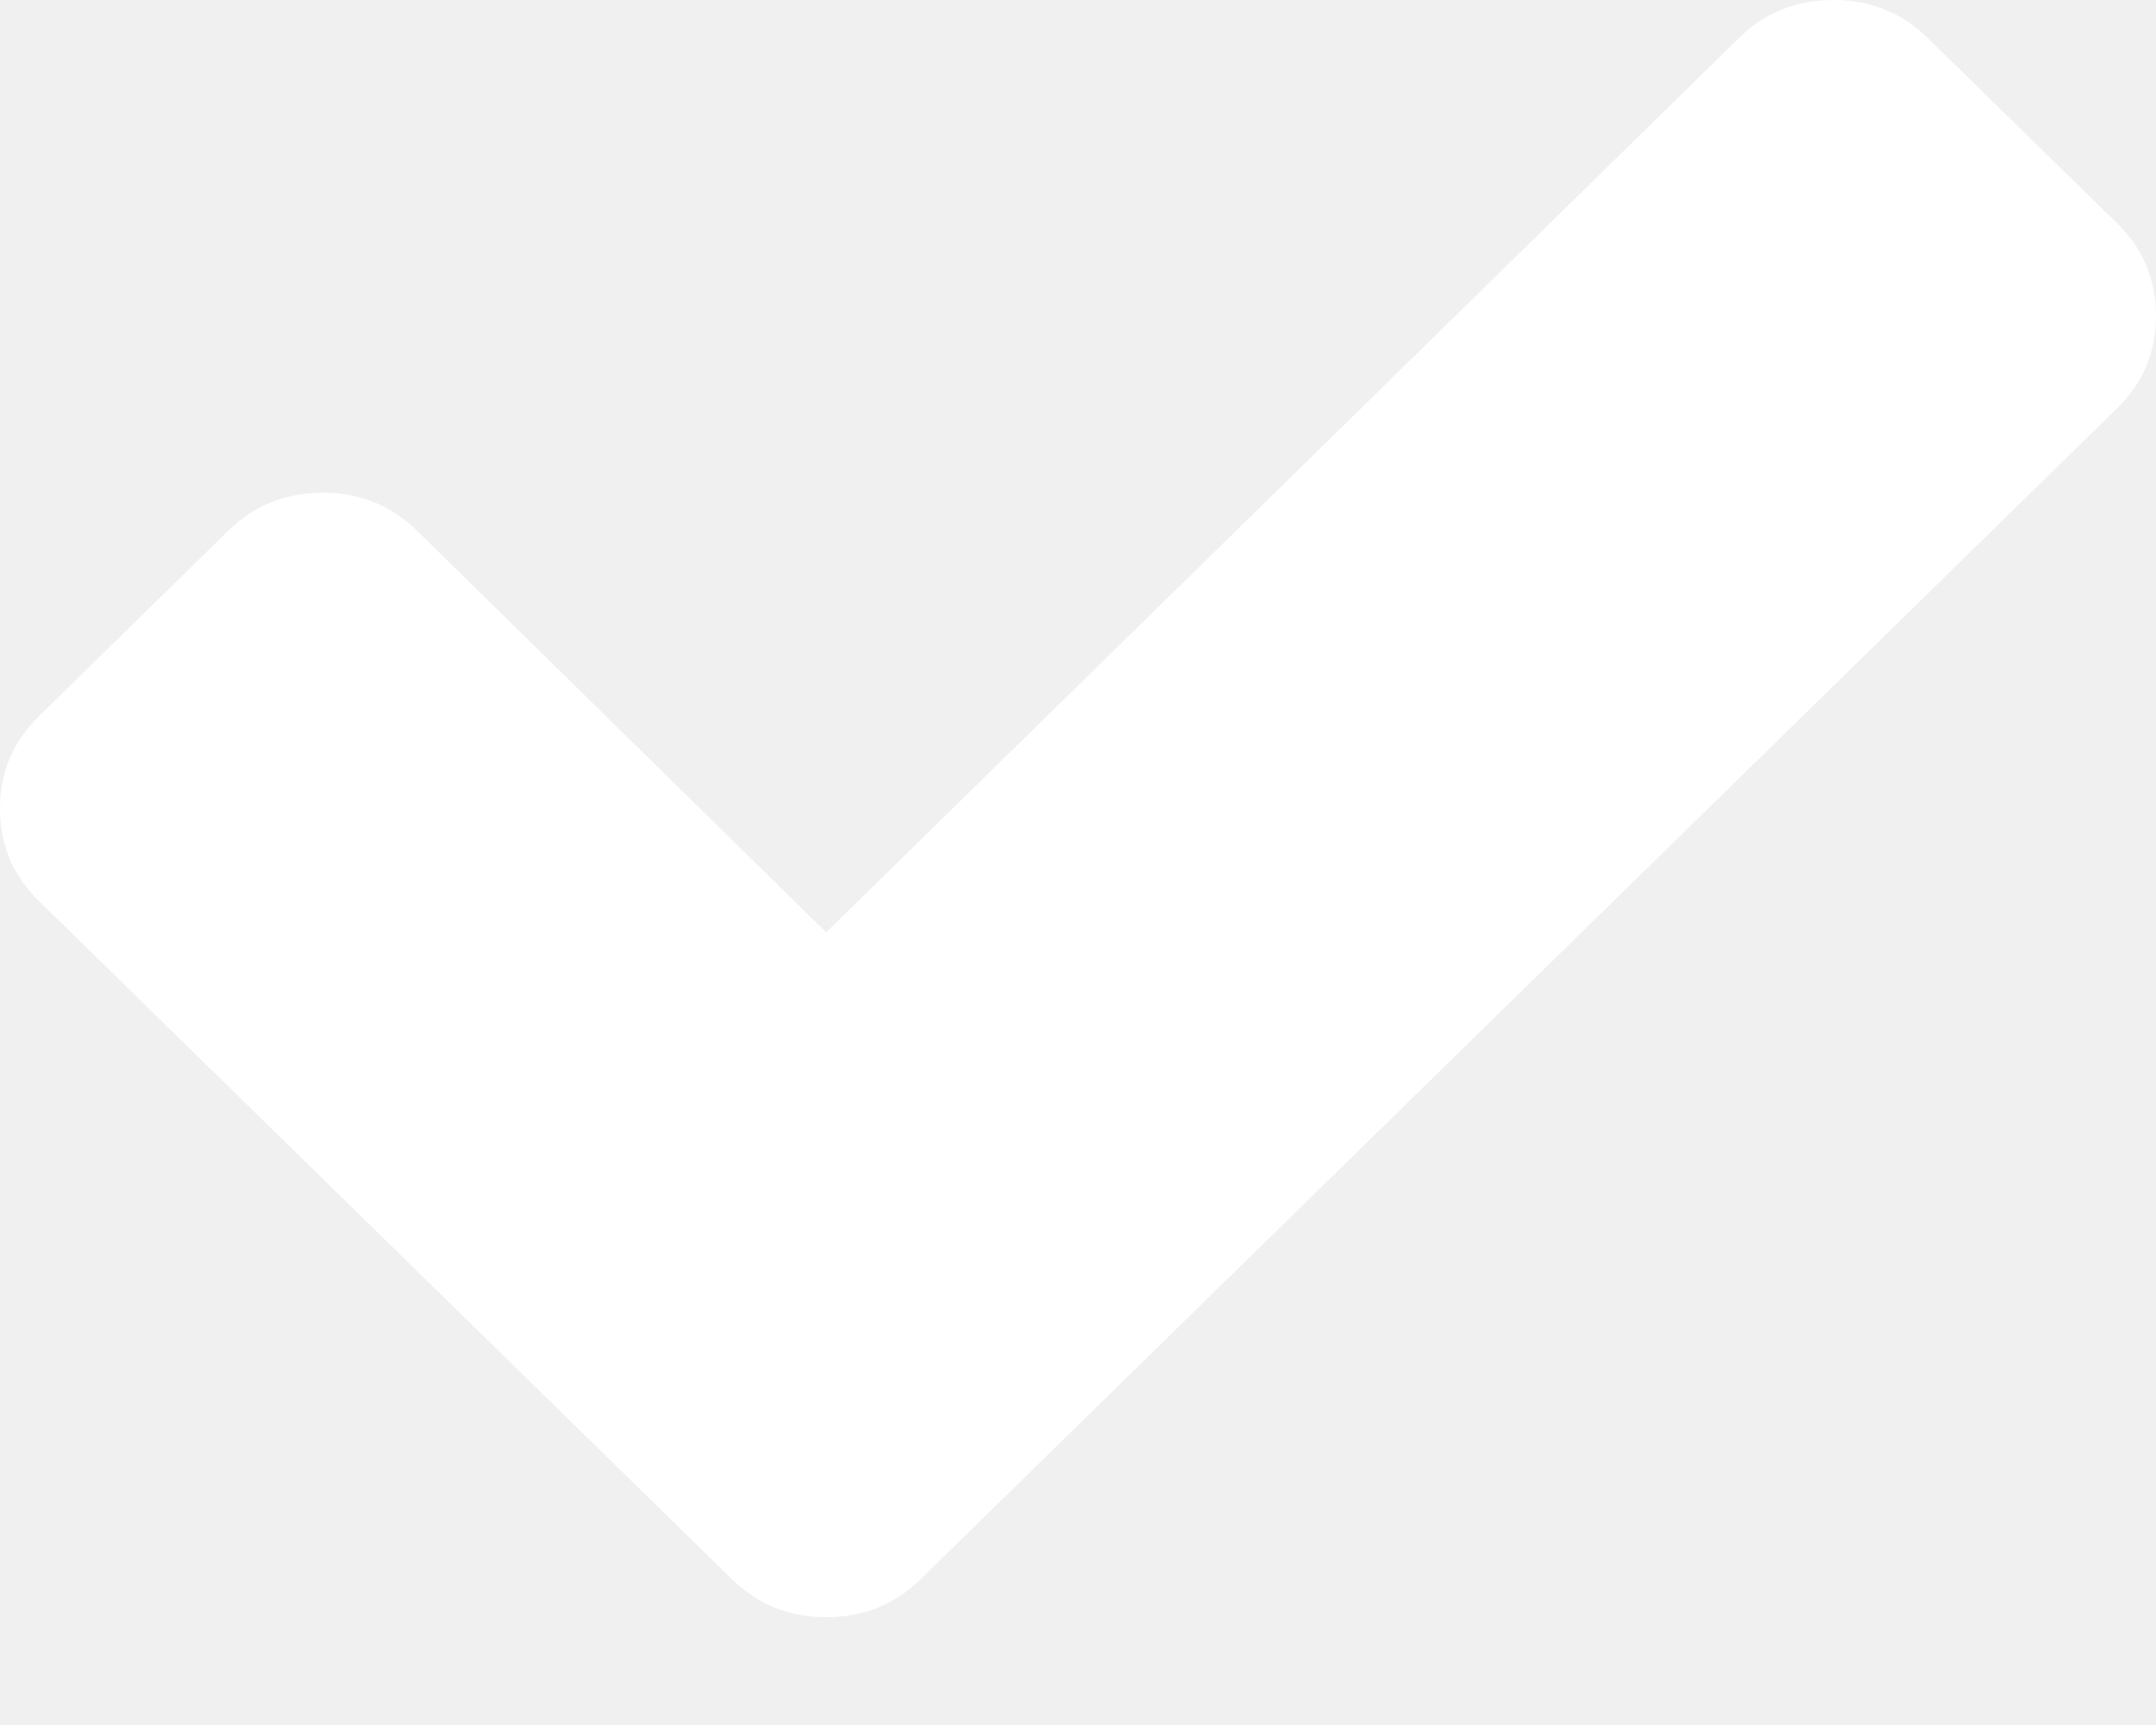
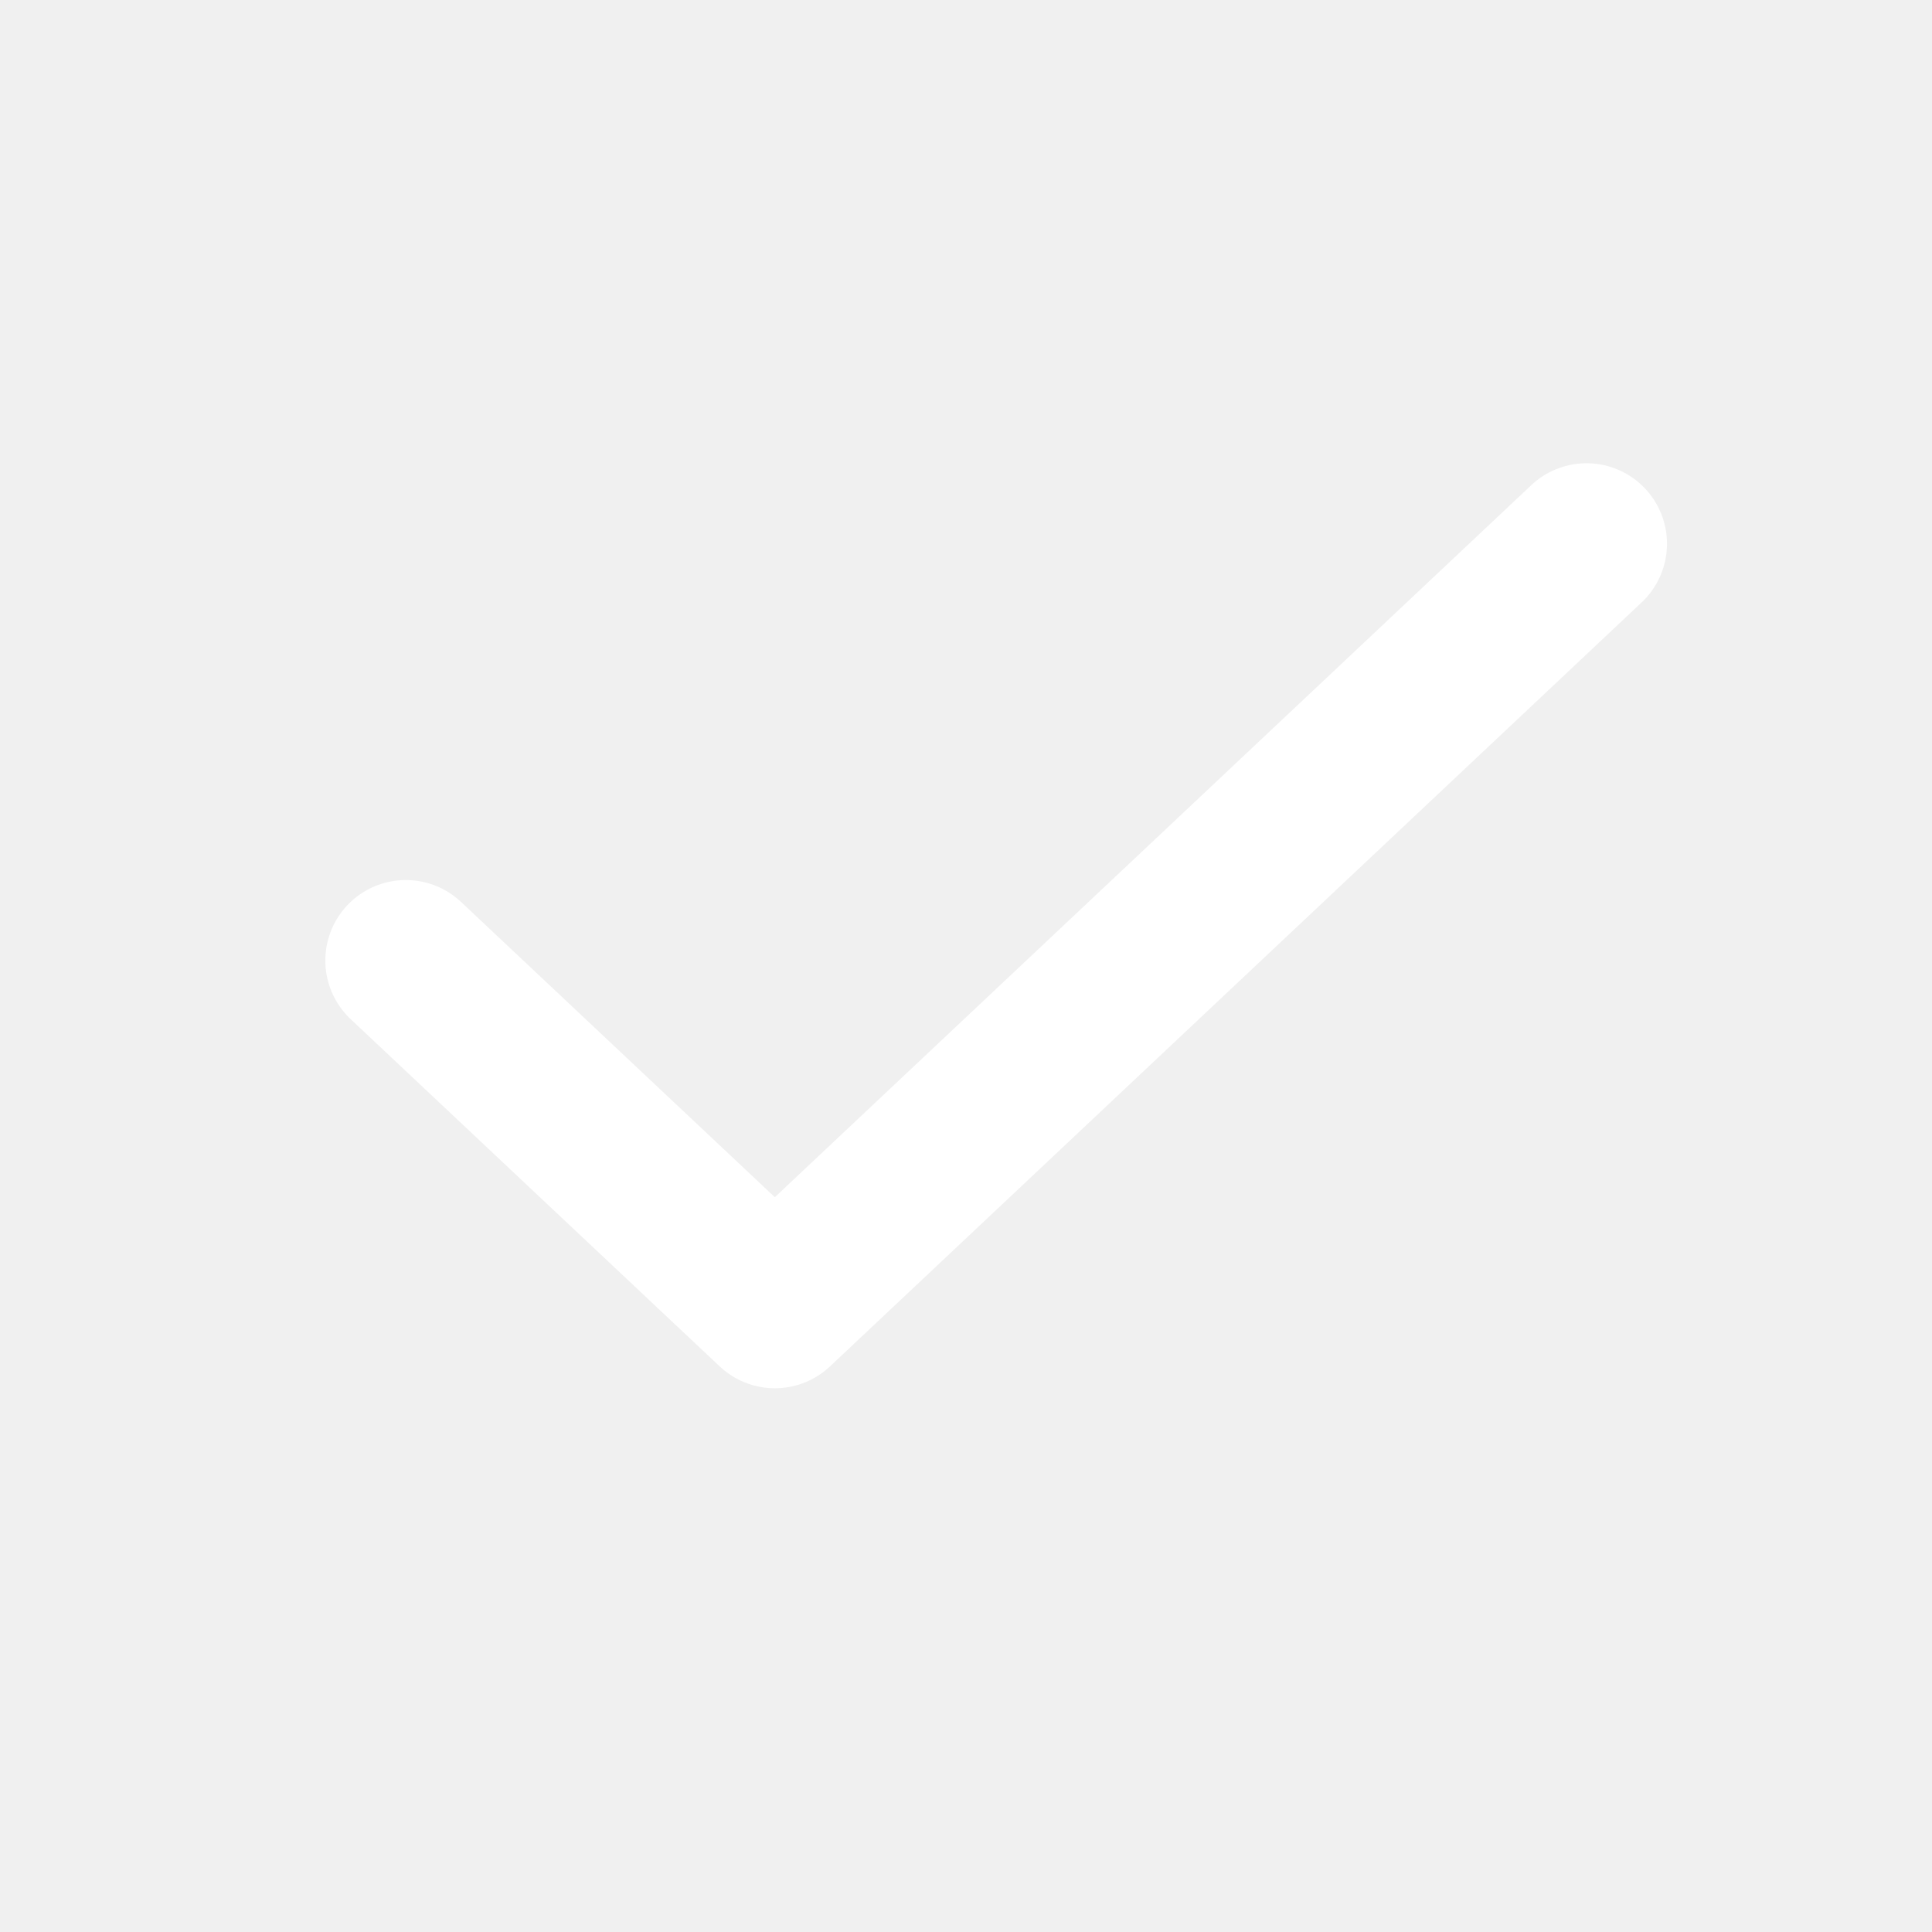
- <svg xmlns="http://www.w3.org/2000/svg" width="10" height="8" viewBox="0 0 10 8" fill="none">
-   <path d="M9.819 1.035L8.942 0.177C8.822 0.059 8.675 0 8.503 0C8.331 0 8.185 0.059 8.065 0.177L3.832 4.324L1.935 2.462C1.815 2.344 1.669 2.285 1.497 2.285C1.325 2.285 1.178 2.344 1.058 2.462L0.181 3.321C0.06 3.439 0 3.582 0 3.75C0 3.918 0.06 4.062 0.181 4.179L3.394 7.323C3.514 7.441 3.66 7.5 3.832 7.5C4.004 7.5 4.151 7.441 4.271 7.323L9.819 1.894C9.94 1.776 10 1.633 10 1.465C10 1.296 9.94 1.153 9.819 1.035Z" fill="white" />
+ <svg xmlns="http://www.w3.org/2000/svg" width="18" height="18" viewBox="0 0 18 18" fill="none">
+   <path d="M14.781 5.066L7.219 12.184L3.781 8.949" stroke="white" stroke-width="1.5" stroke-linecap="round" stroke-linejoin="round" />
</svg>
